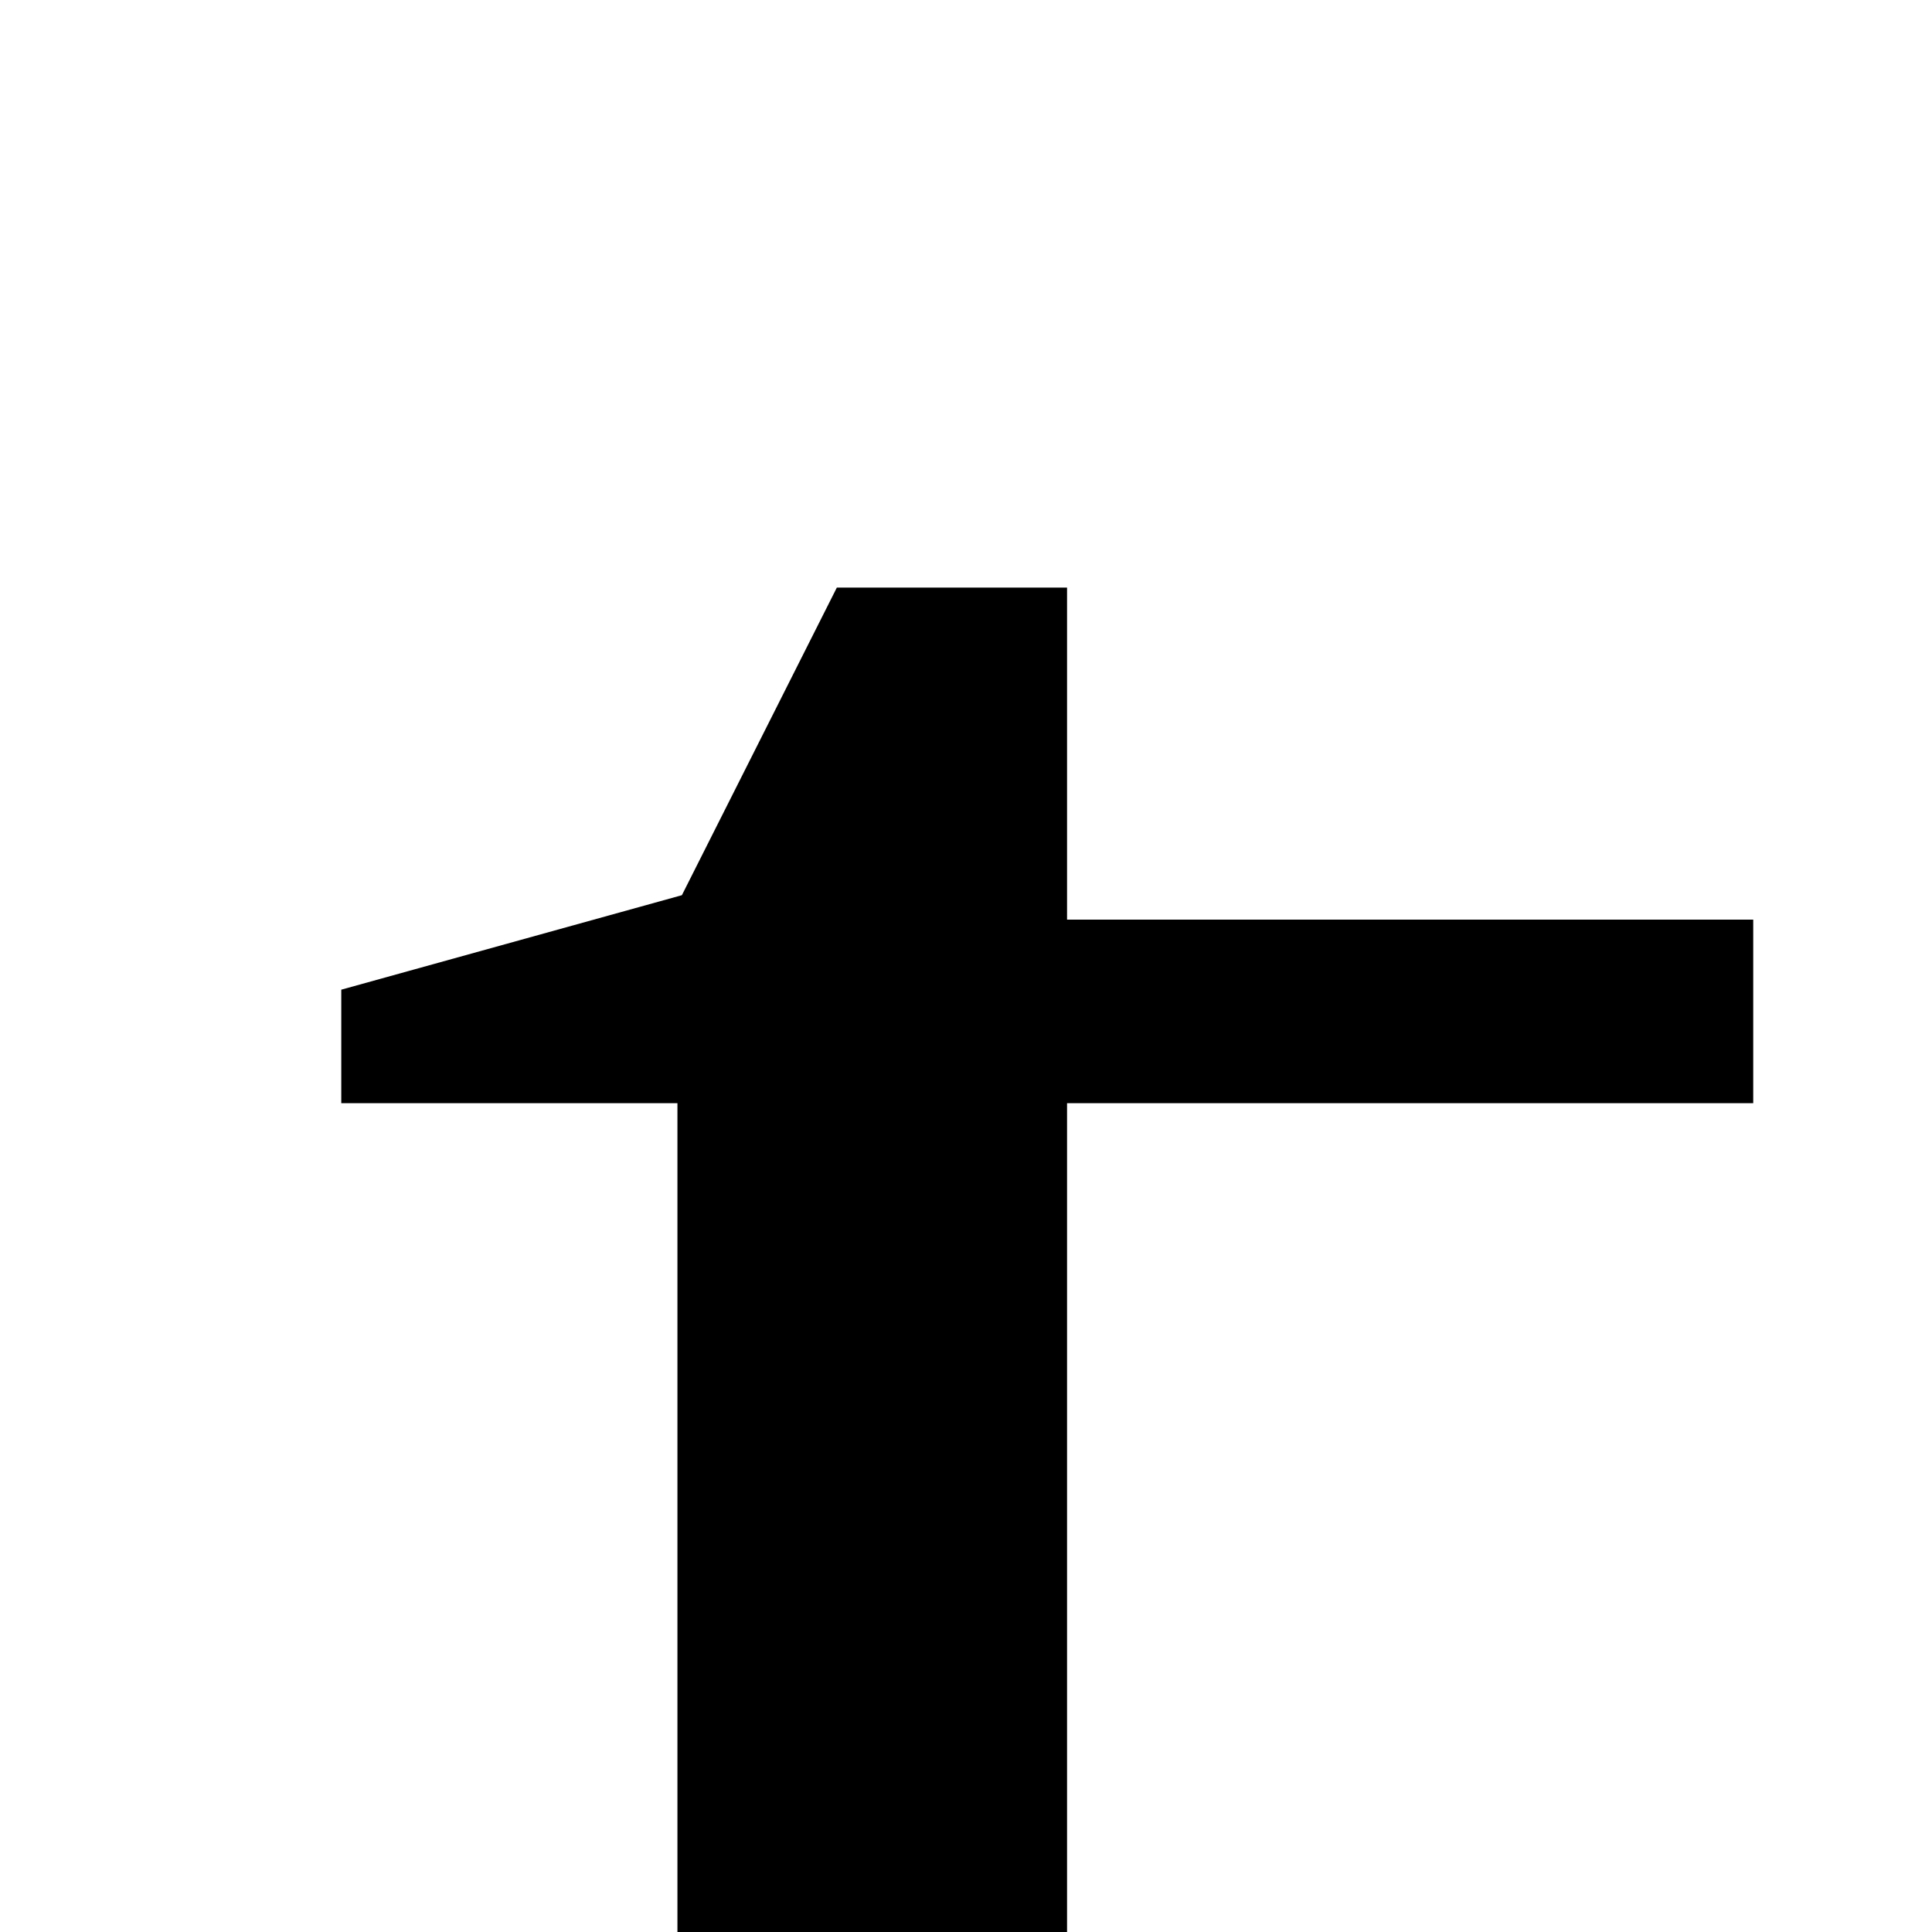
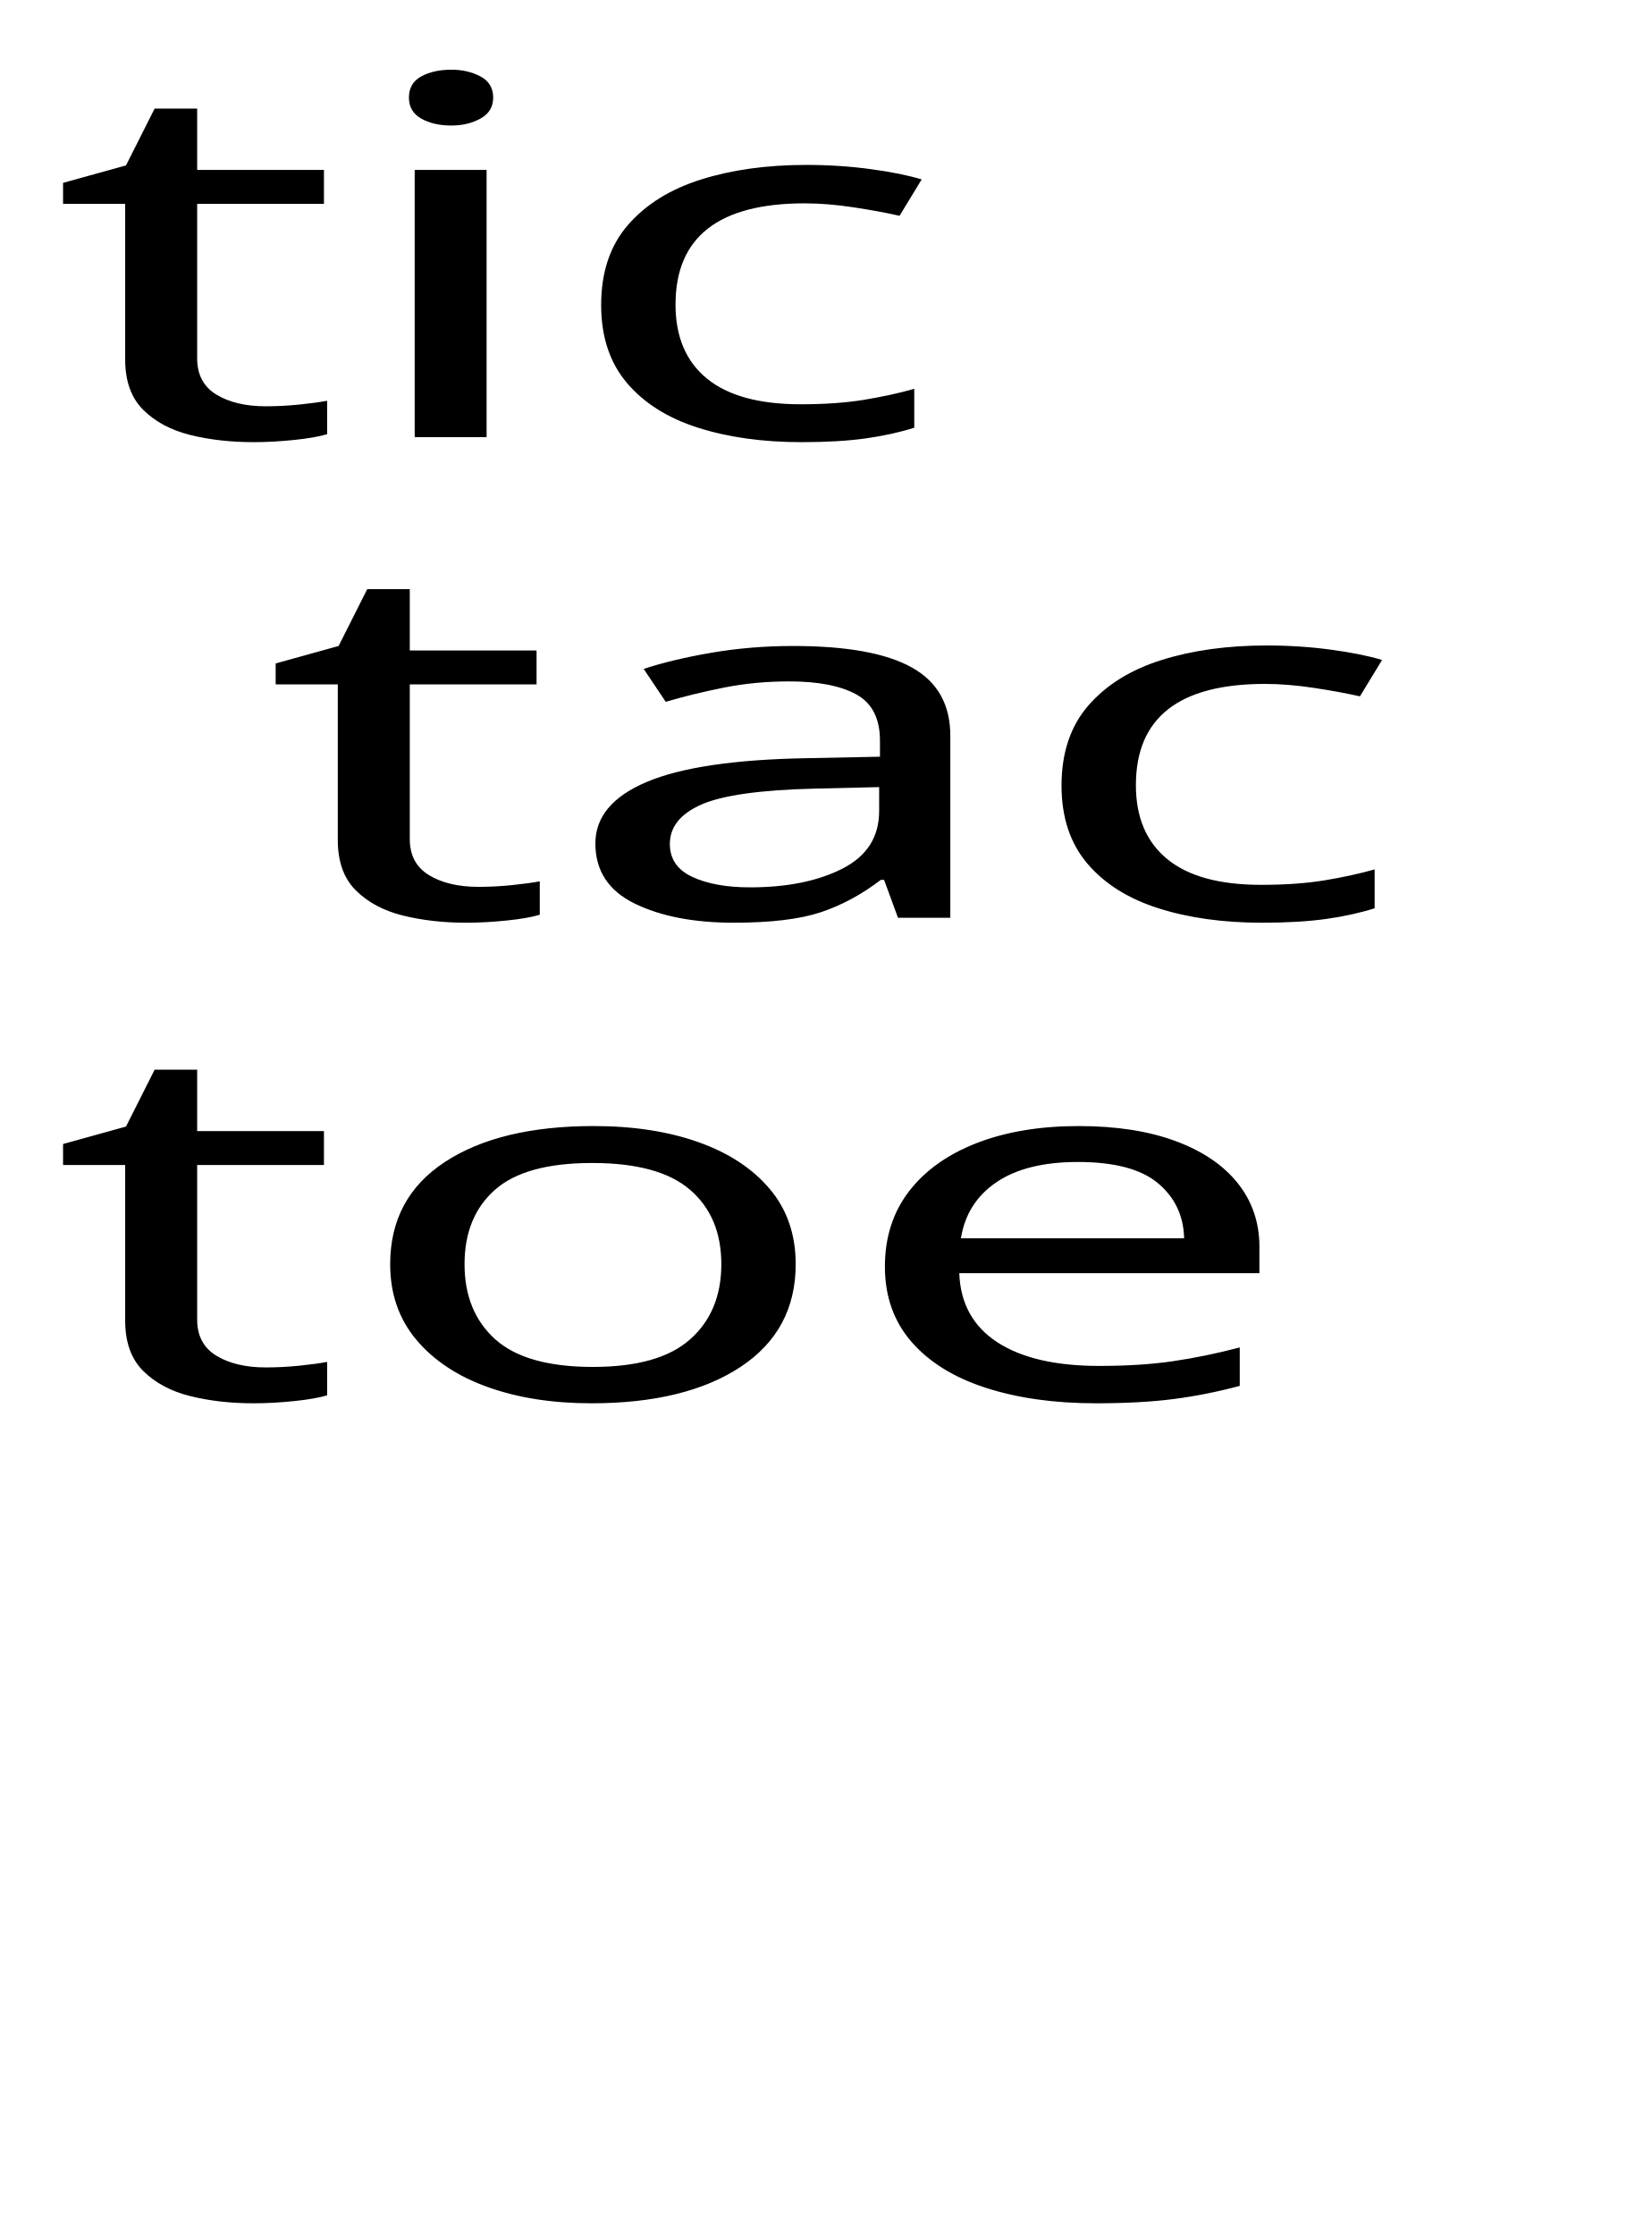
- <svg xmlns="http://www.w3.org/2000/svg" viewBox="0 0 100 100">
+ <svg xmlns="http://www.w3.org/2000/svg" viewBox="0 0 462.65 626.04">
  <text transform="translate(14 122.46) scale(1.64 1)" style="font-size: 139.674px; stroke-linecap: round;             stroke-linejoin: round; stroke-width: 12px; font-family: Corbel, Corbel;">
        tic 
        <tspan x="0" y="134.61" xml:space="preserve"> tac</tspan>
    <tspan x="0" y="269.22">toe</tspan>
  </text>
</svg>
